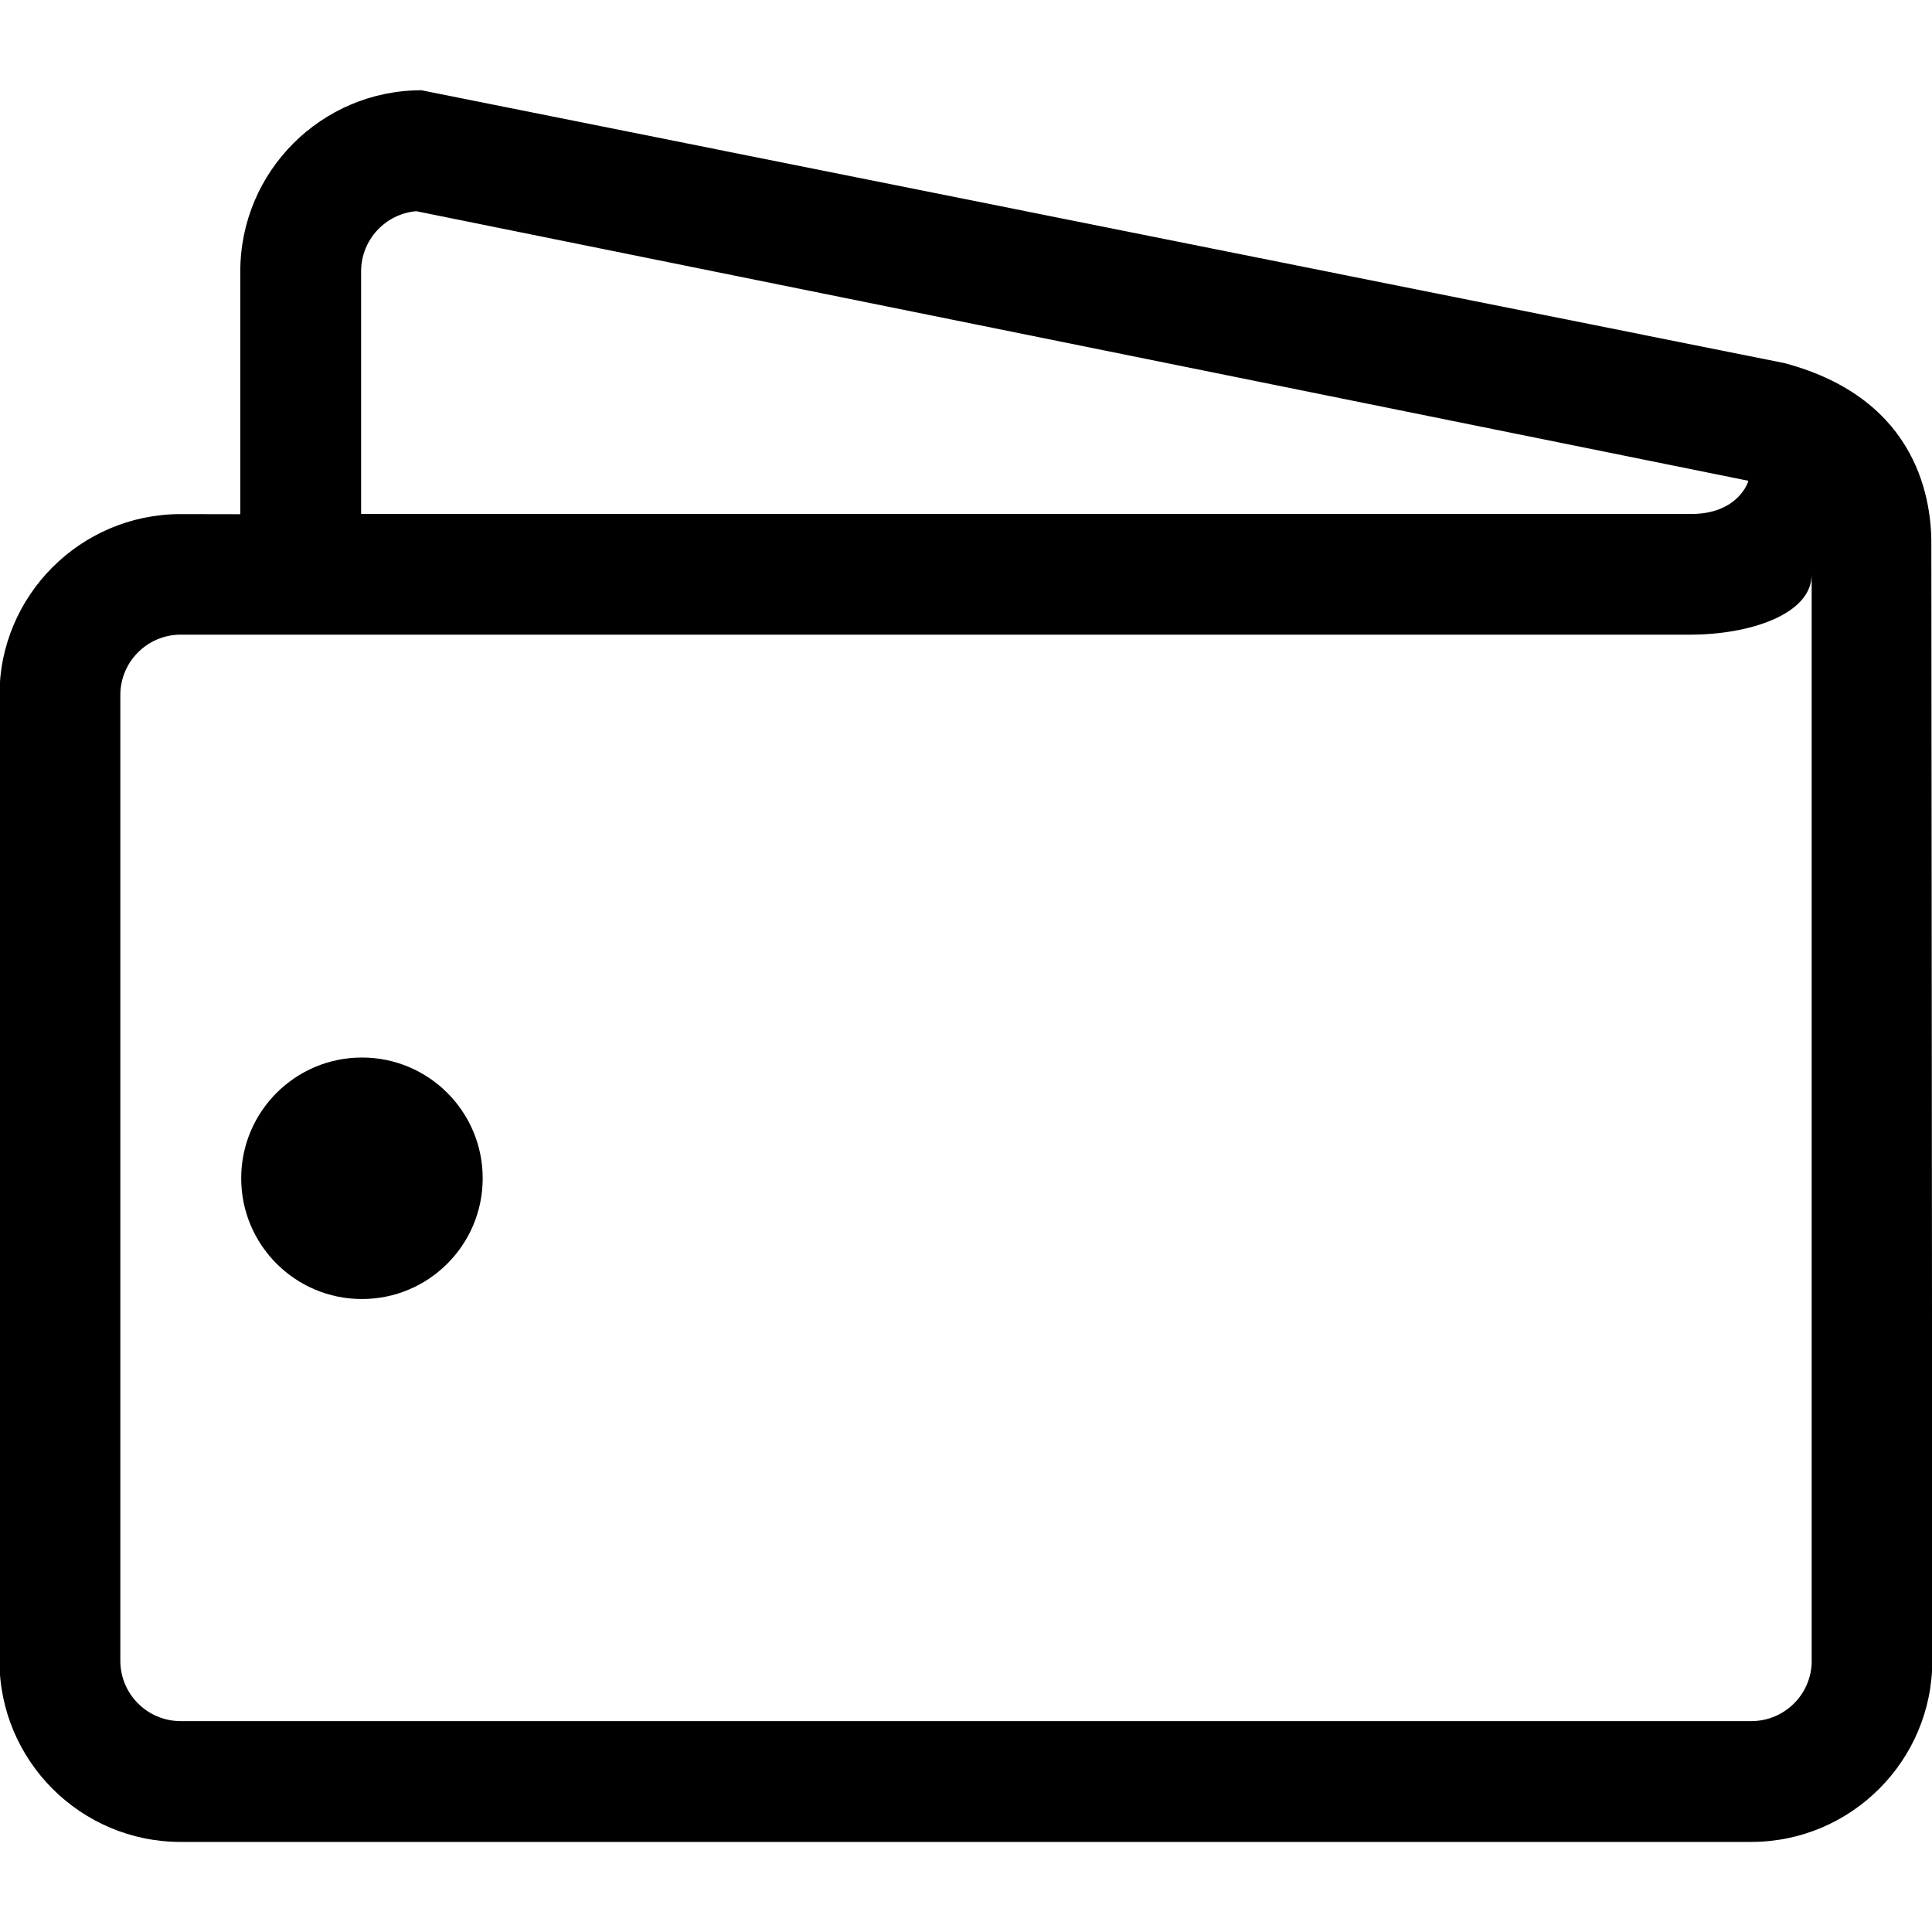
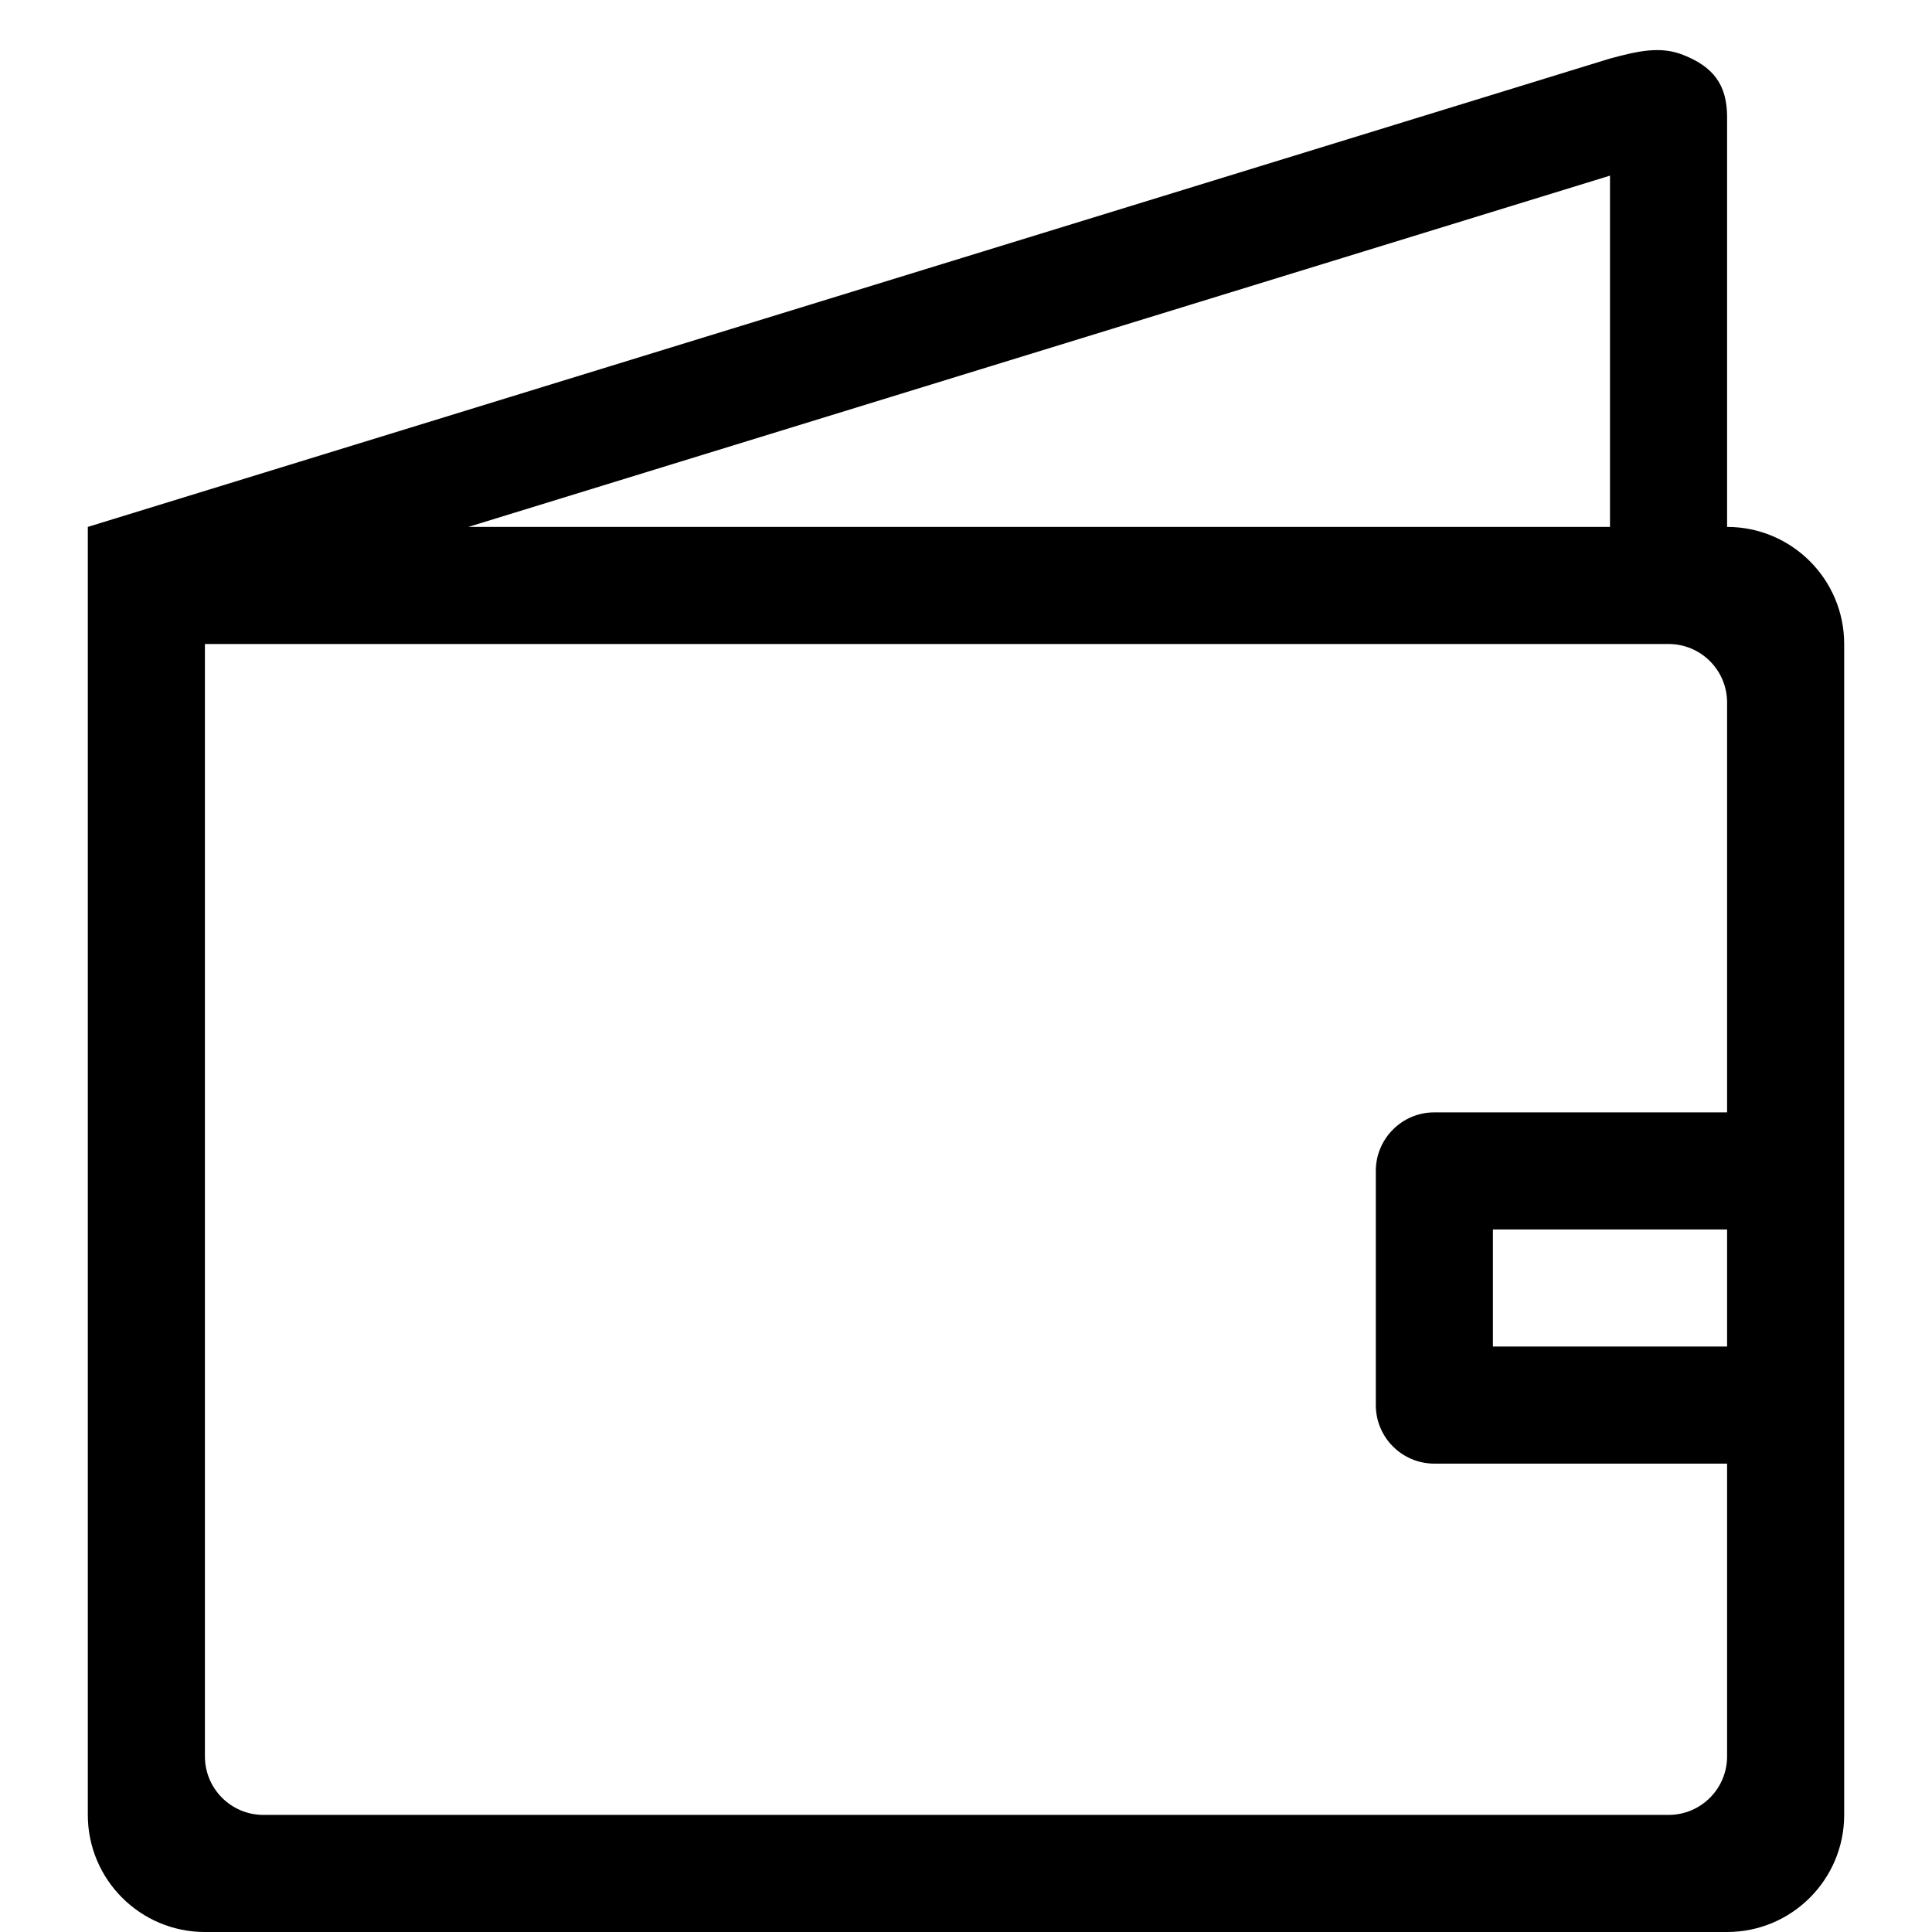
- <svg xmlns="http://www.w3.org/2000/svg" fill="#000000" width="64px" height="64px" viewBox="0 0 32 32" version="1.1">
+ <svg xmlns="http://www.w3.org/2000/svg" width="64px" height="64px" viewBox="-1.5 0 33 33" version="1.1" fill="#000000">
  <g id="SVGRepo_bgCarrier" stroke-width="0" />
  <g id="SVGRepo_tracerCarrier" stroke-linecap="round" stroke-linejoin="round" />
  <g id="SVGRepo_iconCarrier">
-     <path d="M31.989 9.078c0.015-0.739-0.184-2.464-2.433-3.064l-22.576-4.519c-1.655 0-3 1.345-3 3v4.022l-1-0.002c-1.649 0.007-2.989 1.348-2.989 2.999v15.994c0 1.654 1.345 3 3 3h26.014c1.654 0 3-1.346 3-3zM5.981 4.494c0-0.522 0.402-0.952 0.913-0.996l22.063 4.465c0.008 0.004-0.164 0.56-0.965 0.55h-22.011zM30.008 27.507c0 0.552-0.448 1-1 1h-26.015c-0.552 0-1-0.448-1-1v-15.995c0-0.552 0.448-1 1-1h25.002c0.982 0 2.012-0.335 2.012-0.996v17.991h0zM5.995 17.516c-1.104 0-2 0.895-2 2s0.896 2 2 2 2-0.895 2-2-0.896-2-2-2z" />
+     <defs> </defs>
+     <g id="Page-1" stroke="none" stroke-width="1" fill="none" fill-rule="evenodd">
+       <g id="Icon-Set" transform="translate(-257, -774)" fill="#000000">
+         <path d="M285,793 L280,793 C279.448,793 279,793.448 279,794 L279,798 C279,798.553 279.448,799 280,799 L285,799 L285,804 C285,804.553 284.552,805 284,805 L260,805 C259.448,805 259,804.553 259,804 L259,785 L284,785 C284.552,785 285,785.447 285,786 L285,793 L285,793 Z M285,796 L285,797 L281,797 L281,796 L281,795 L285,795 L285,796 L285,796 Z M283,777 L283,783 L263.5,783 L283,777 L283,777 Z M285,783 L285,776 C285,775.447 284.764,775.141 284.25,774.938 C283.854,774.781 283.469,774.875 283,775 L257,783 L257,805 C257,806.104 257.896,807 259,807 L285,807 C286.104,807 287,806.104 287,805 L287,785 C287,783.896 286.104,783 285,783 L285,783 Z" id="wallet"> </path>
+       </g>
+     </g>
  </g>
</svg>
